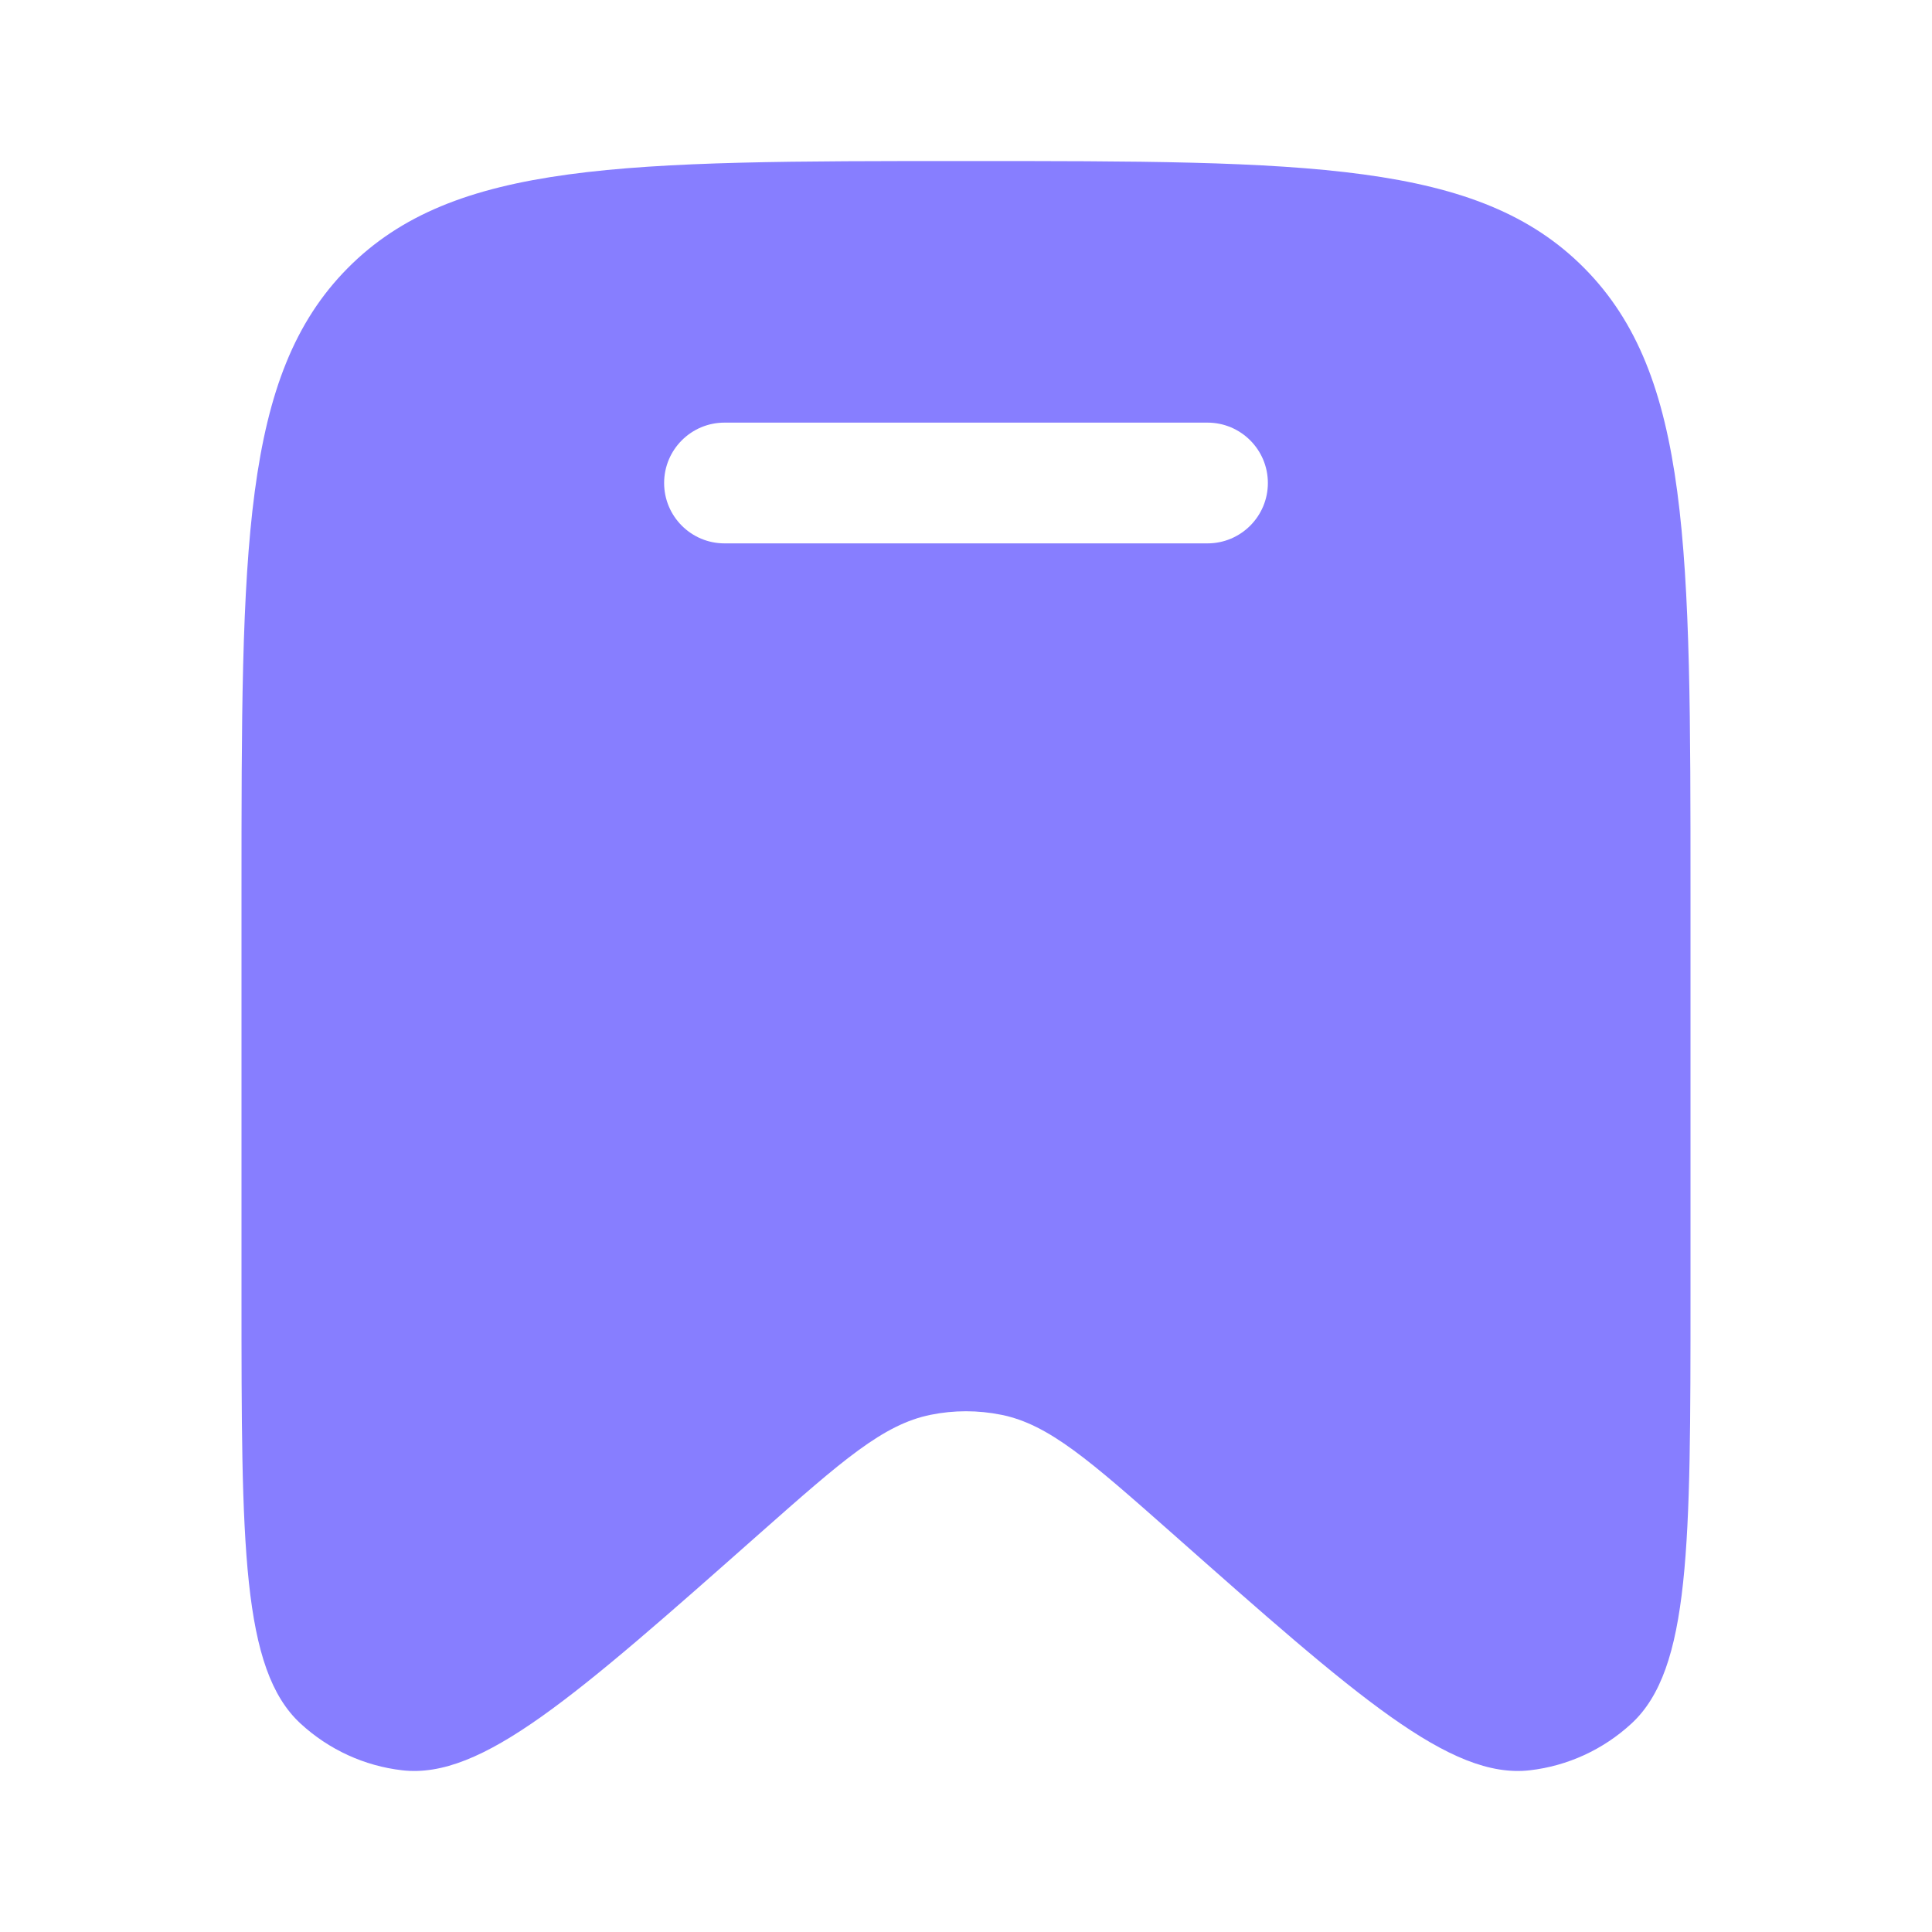
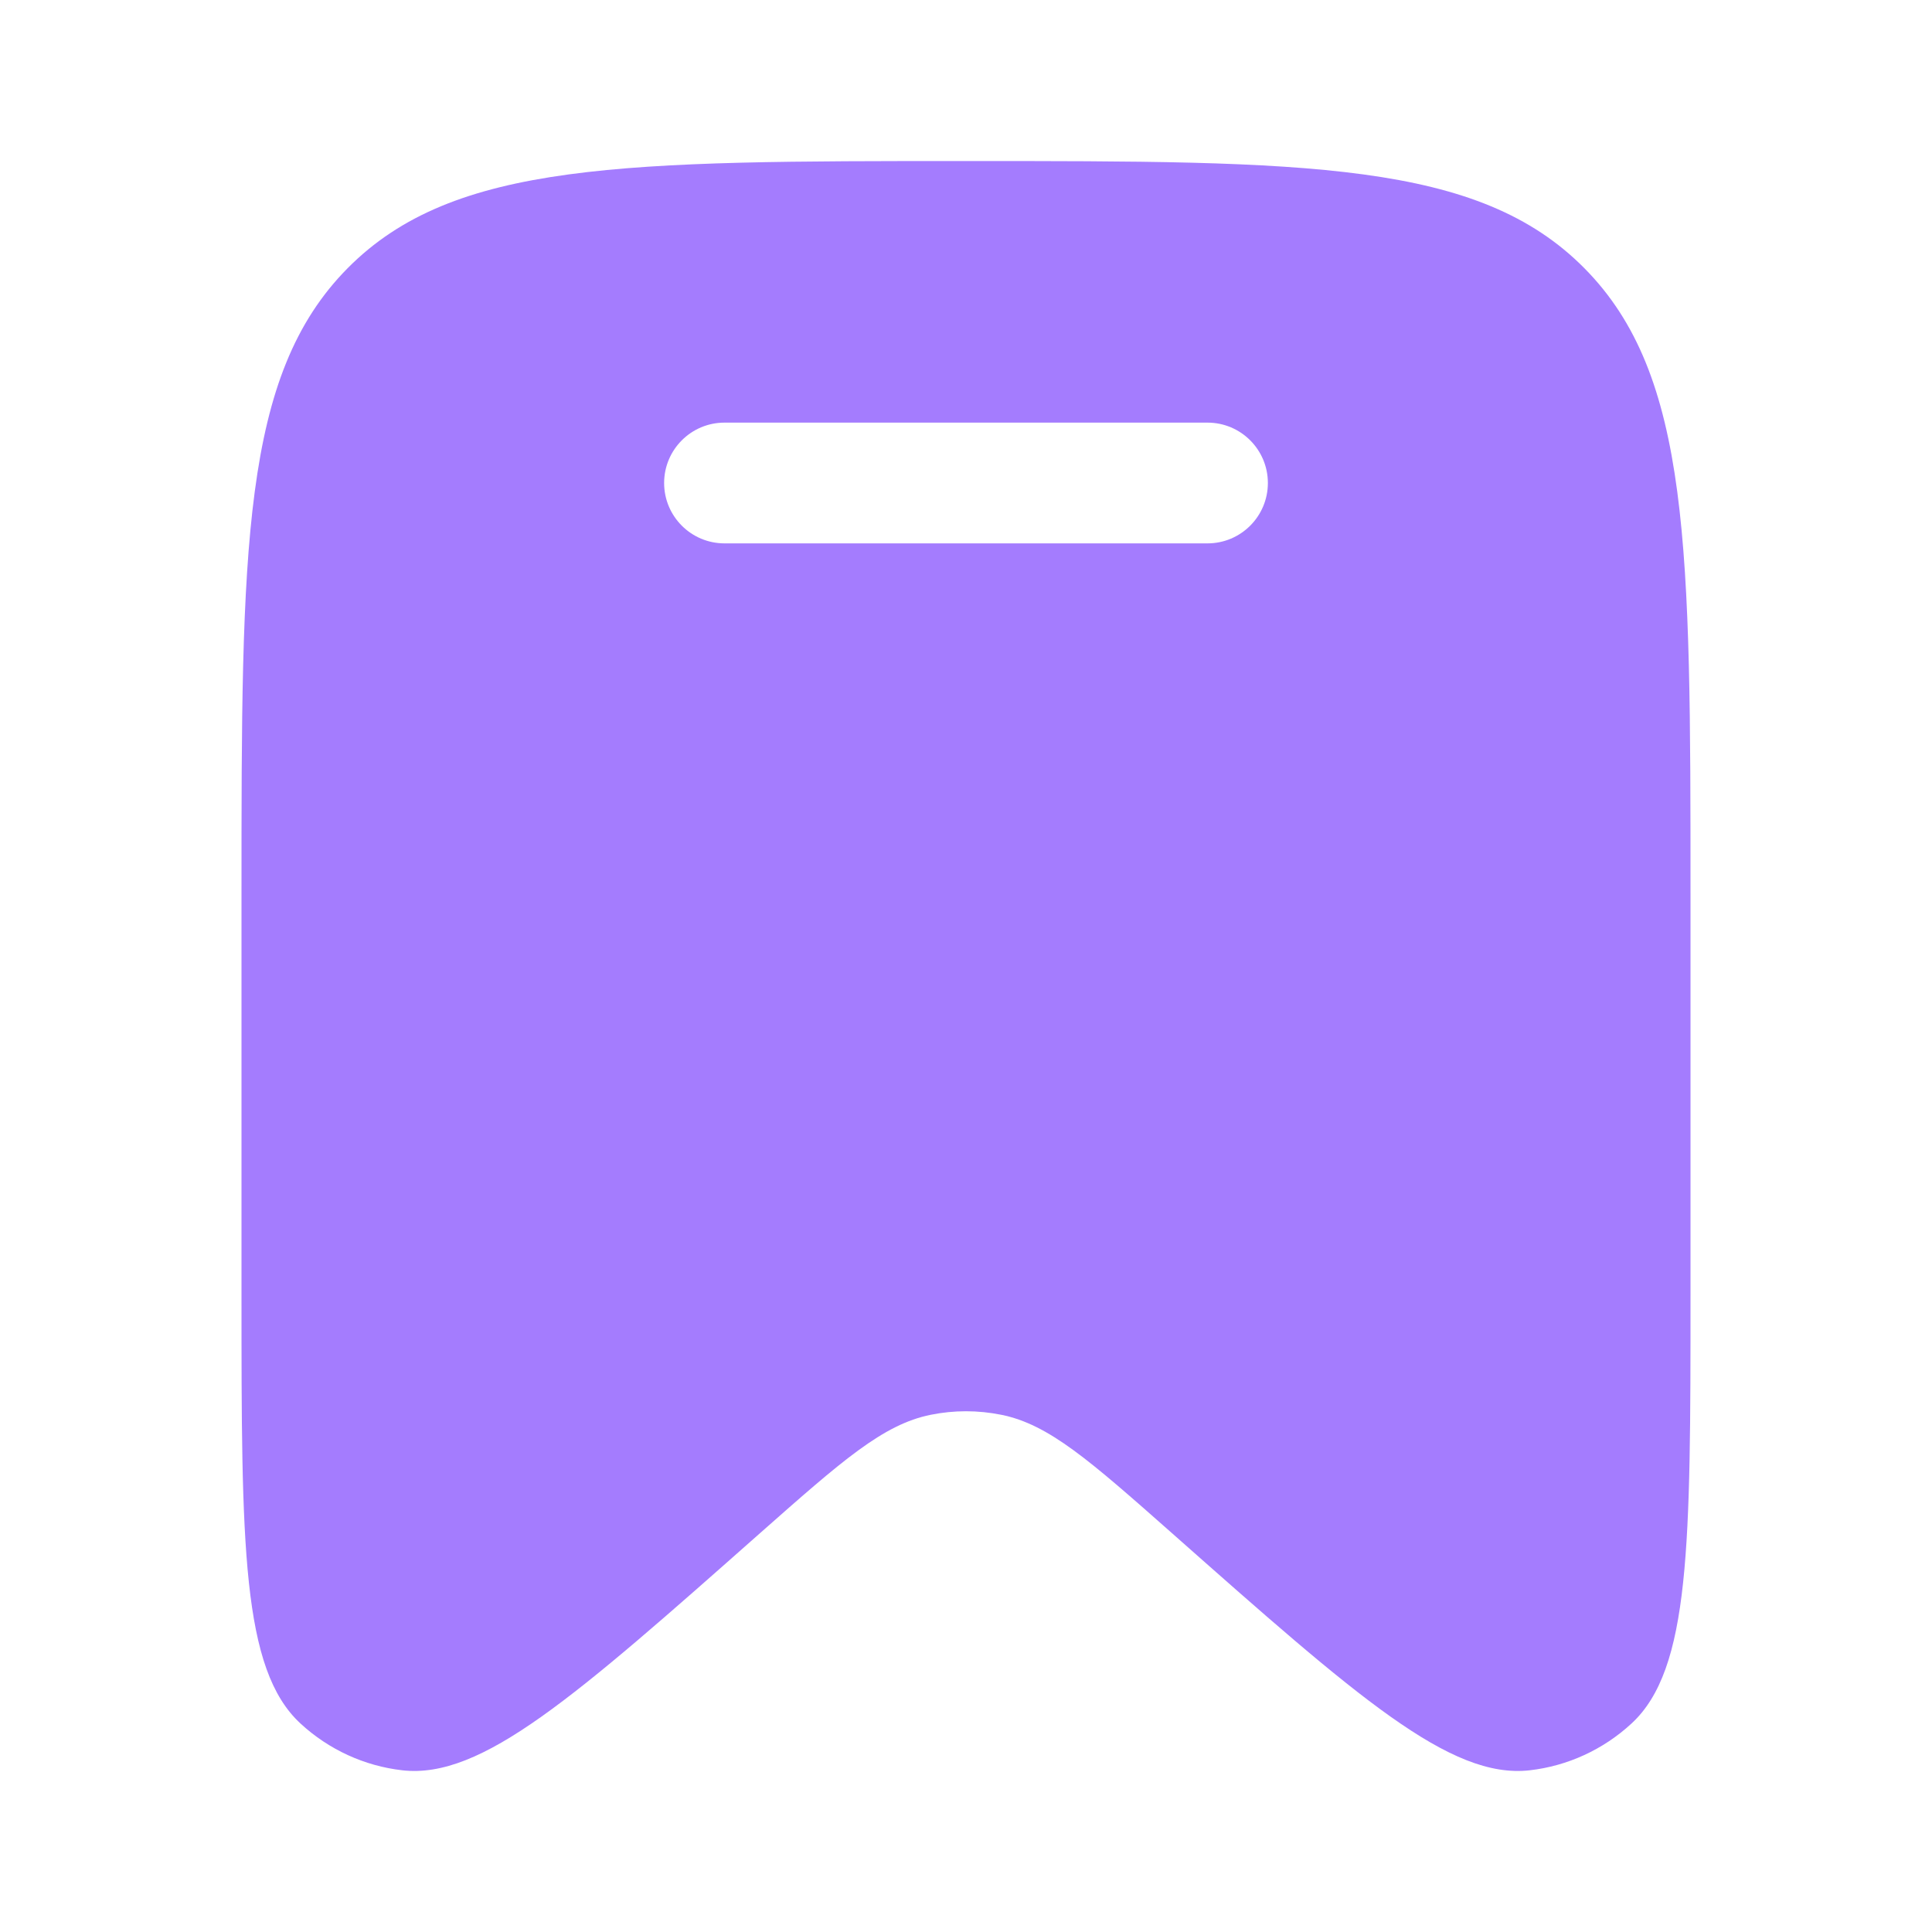
<svg xmlns="http://www.w3.org/2000/svg" width="20" height="20" viewBox="0 0 20 20" fill="none">
-   <path fill-rule="evenodd" clip-rule="evenodd" d="M17.5 9.248V13.409C17.5 15.989 17.5 17.28 16.888 17.843C16.596 18.112 16.228 18.281 15.836 18.326C15.013 18.42 14.053 17.571 12.132 15.871C11.282 15.12 10.858 14.745 10.366 14.646C10.124 14.597 9.875 14.597 9.634 14.646C9.142 14.745 8.718 15.12 7.868 15.871C5.947 17.571 4.987 18.42 4.164 18.326C3.772 18.281 3.404 18.112 3.112 17.843C2.5 17.28 2.5 15.989 2.5 13.409V9.248C2.5 5.674 2.5 3.887 3.598 2.777C4.697 1.667 6.464 1.667 10 1.667C13.536 1.667 15.303 1.667 16.402 2.777C17.5 3.887 17.5 5.674 17.5 9.248ZM6.875 5C6.875 4.655 7.155 4.375 7.5 4.375H12.5C12.845 4.375 13.125 4.655 13.125 5C13.125 5.345 12.845 5.625 12.5 5.625H7.5C7.155 5.625 6.875 5.345 6.875 5Z" fill="#877EFF" />
+   <path fill-rule="evenodd" clip-rule="evenodd" d="M17.5 9.248V13.409C17.5 15.989 17.5 17.28 16.888 17.843C16.596 18.112 16.228 18.281 15.836 18.326C15.013 18.42 14.053 17.571 12.132 15.871C11.282 15.12 10.858 14.745 10.366 14.646C10.124 14.597 9.875 14.597 9.634 14.646C9.142 14.745 8.718 15.12 7.868 15.871C5.947 17.571 4.987 18.42 4.164 18.326C3.772 18.281 3.404 18.112 3.112 17.843C2.5 17.28 2.5 15.989 2.5 13.409V9.248C2.5 5.674 2.5 3.887 3.598 2.777C4.697 1.667 6.464 1.667 10 1.667C13.536 1.667 15.303 1.667 16.402 2.777C17.5 3.887 17.5 5.674 17.5 9.248ZM6.875 5C6.875 4.655 7.155 4.375 7.5 4.375H12.5C12.845 4.375 13.125 4.655 13.125 5C13.125 5.345 12.845 5.625 12.5 5.625H7.5C7.155 5.625 6.875 5.345 6.875 5Z" fill="#A47CFE" />
</svg>
